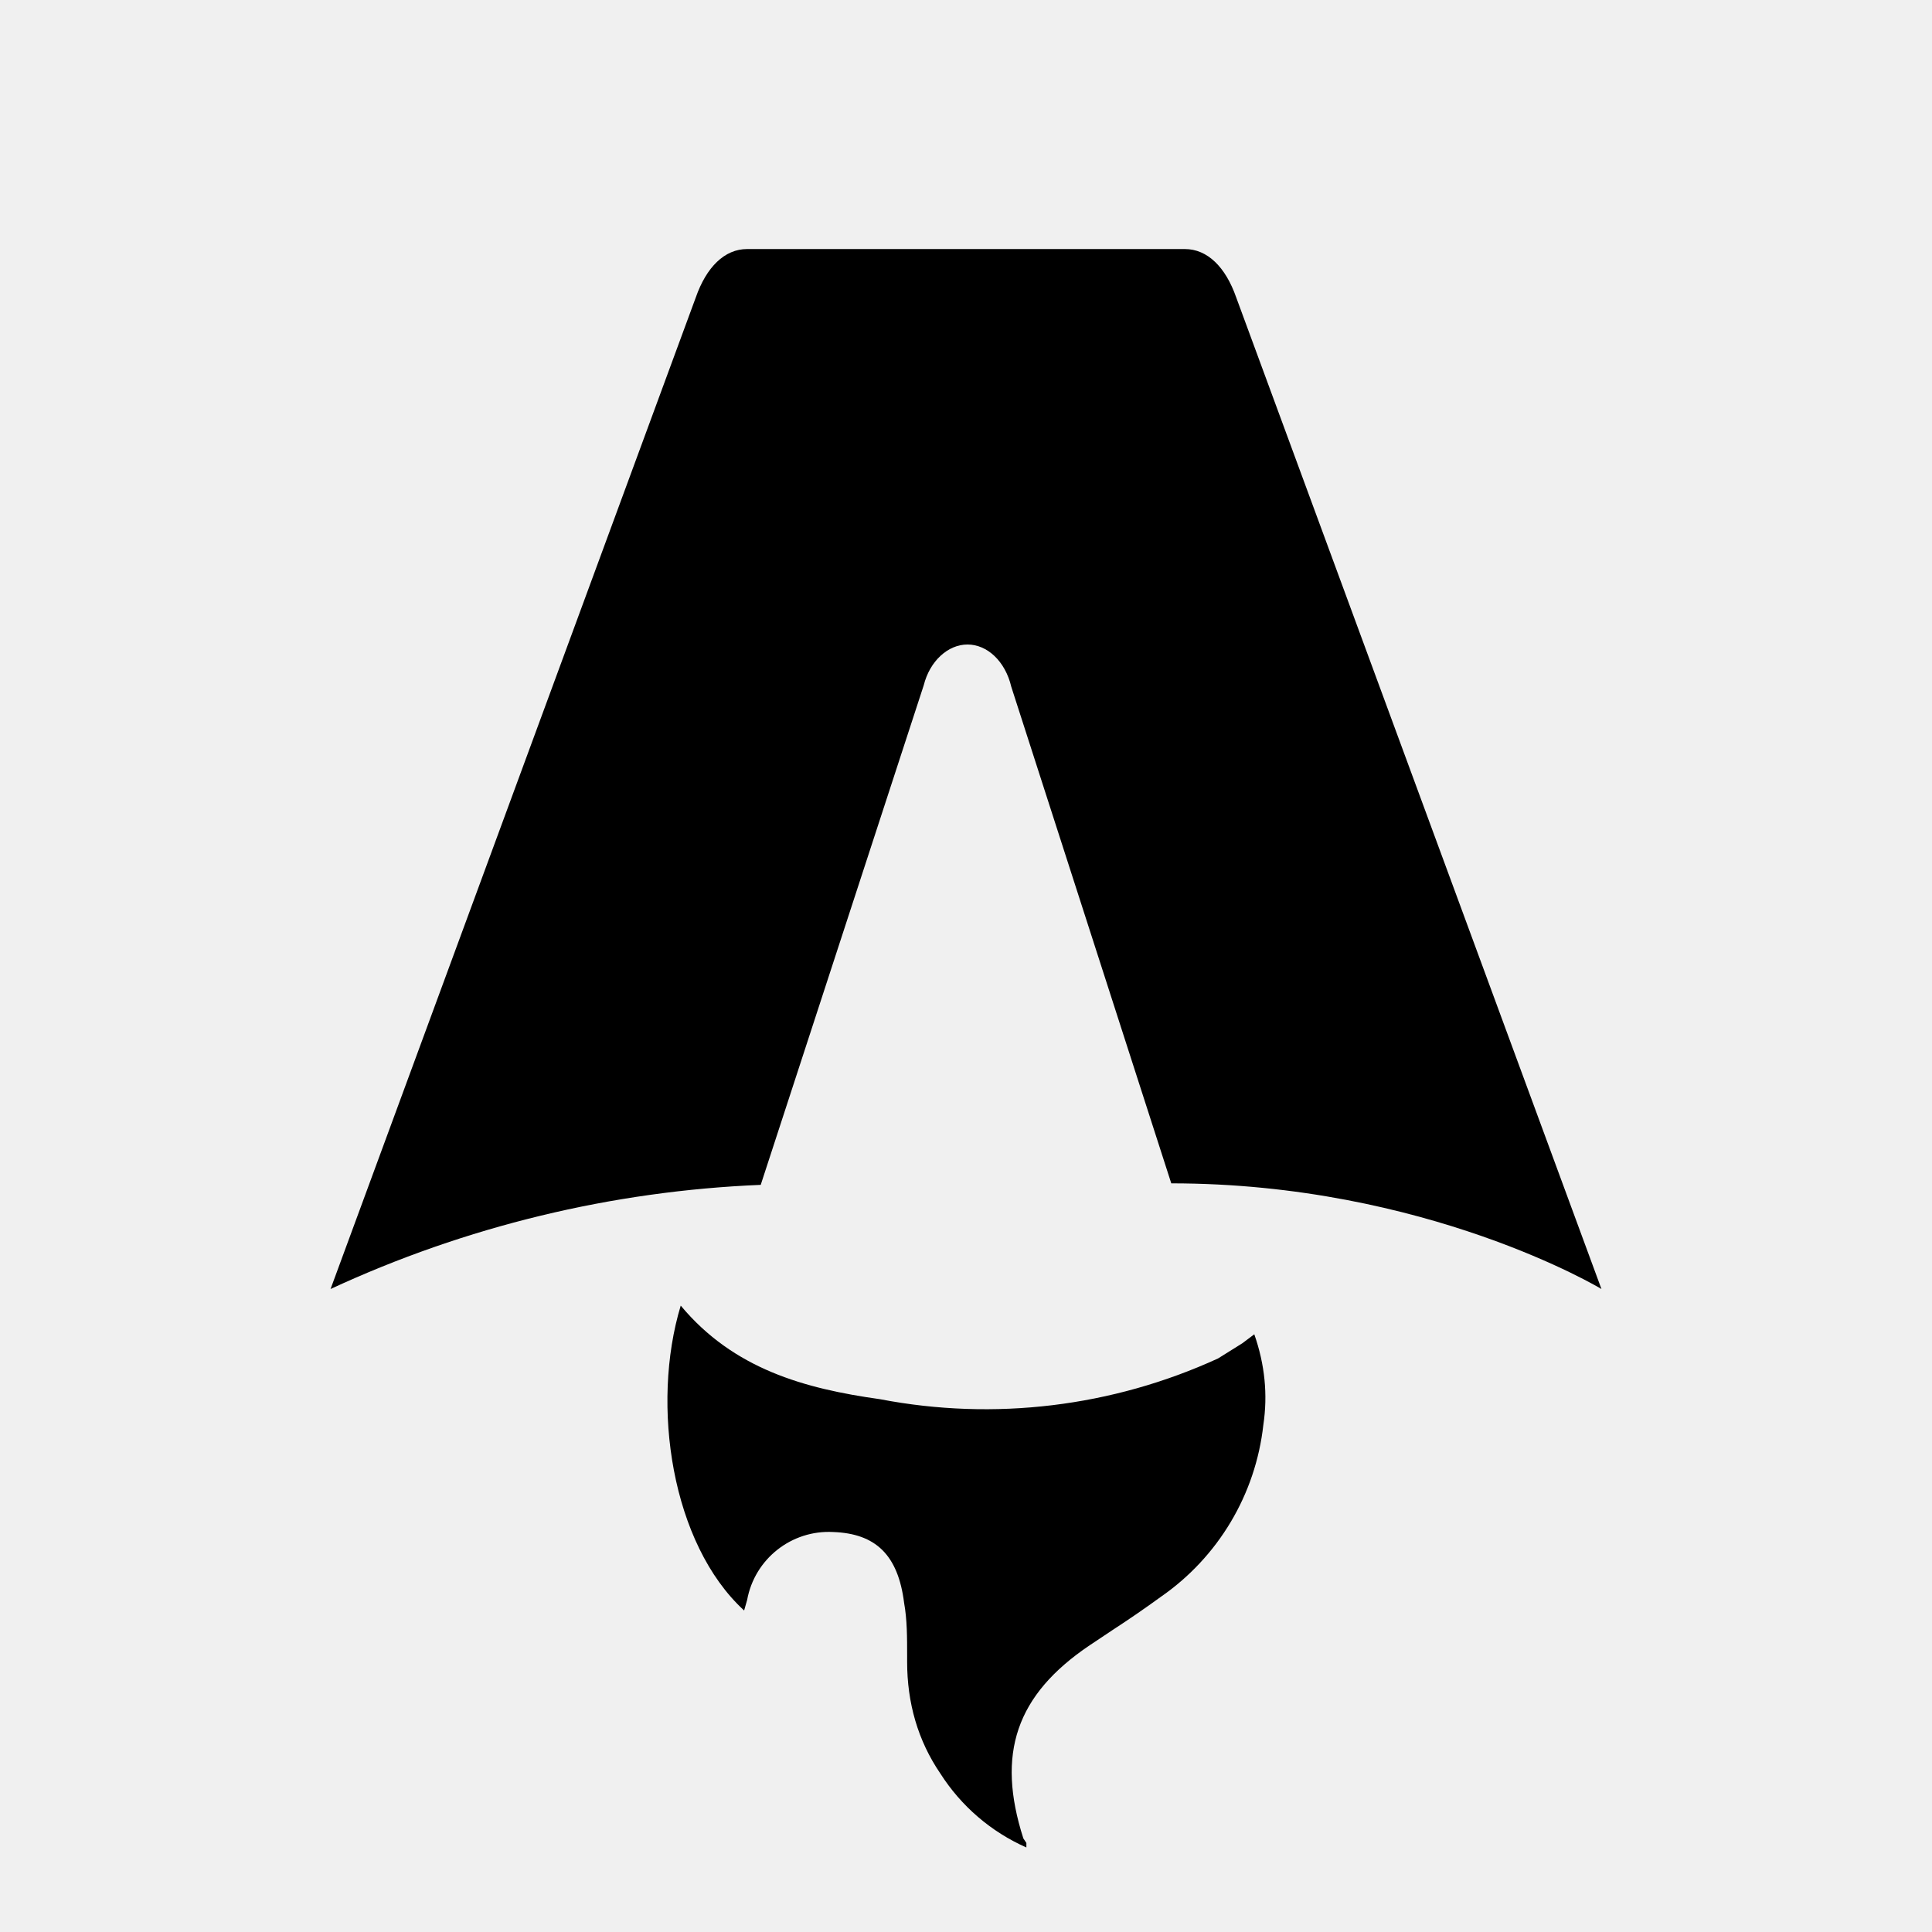
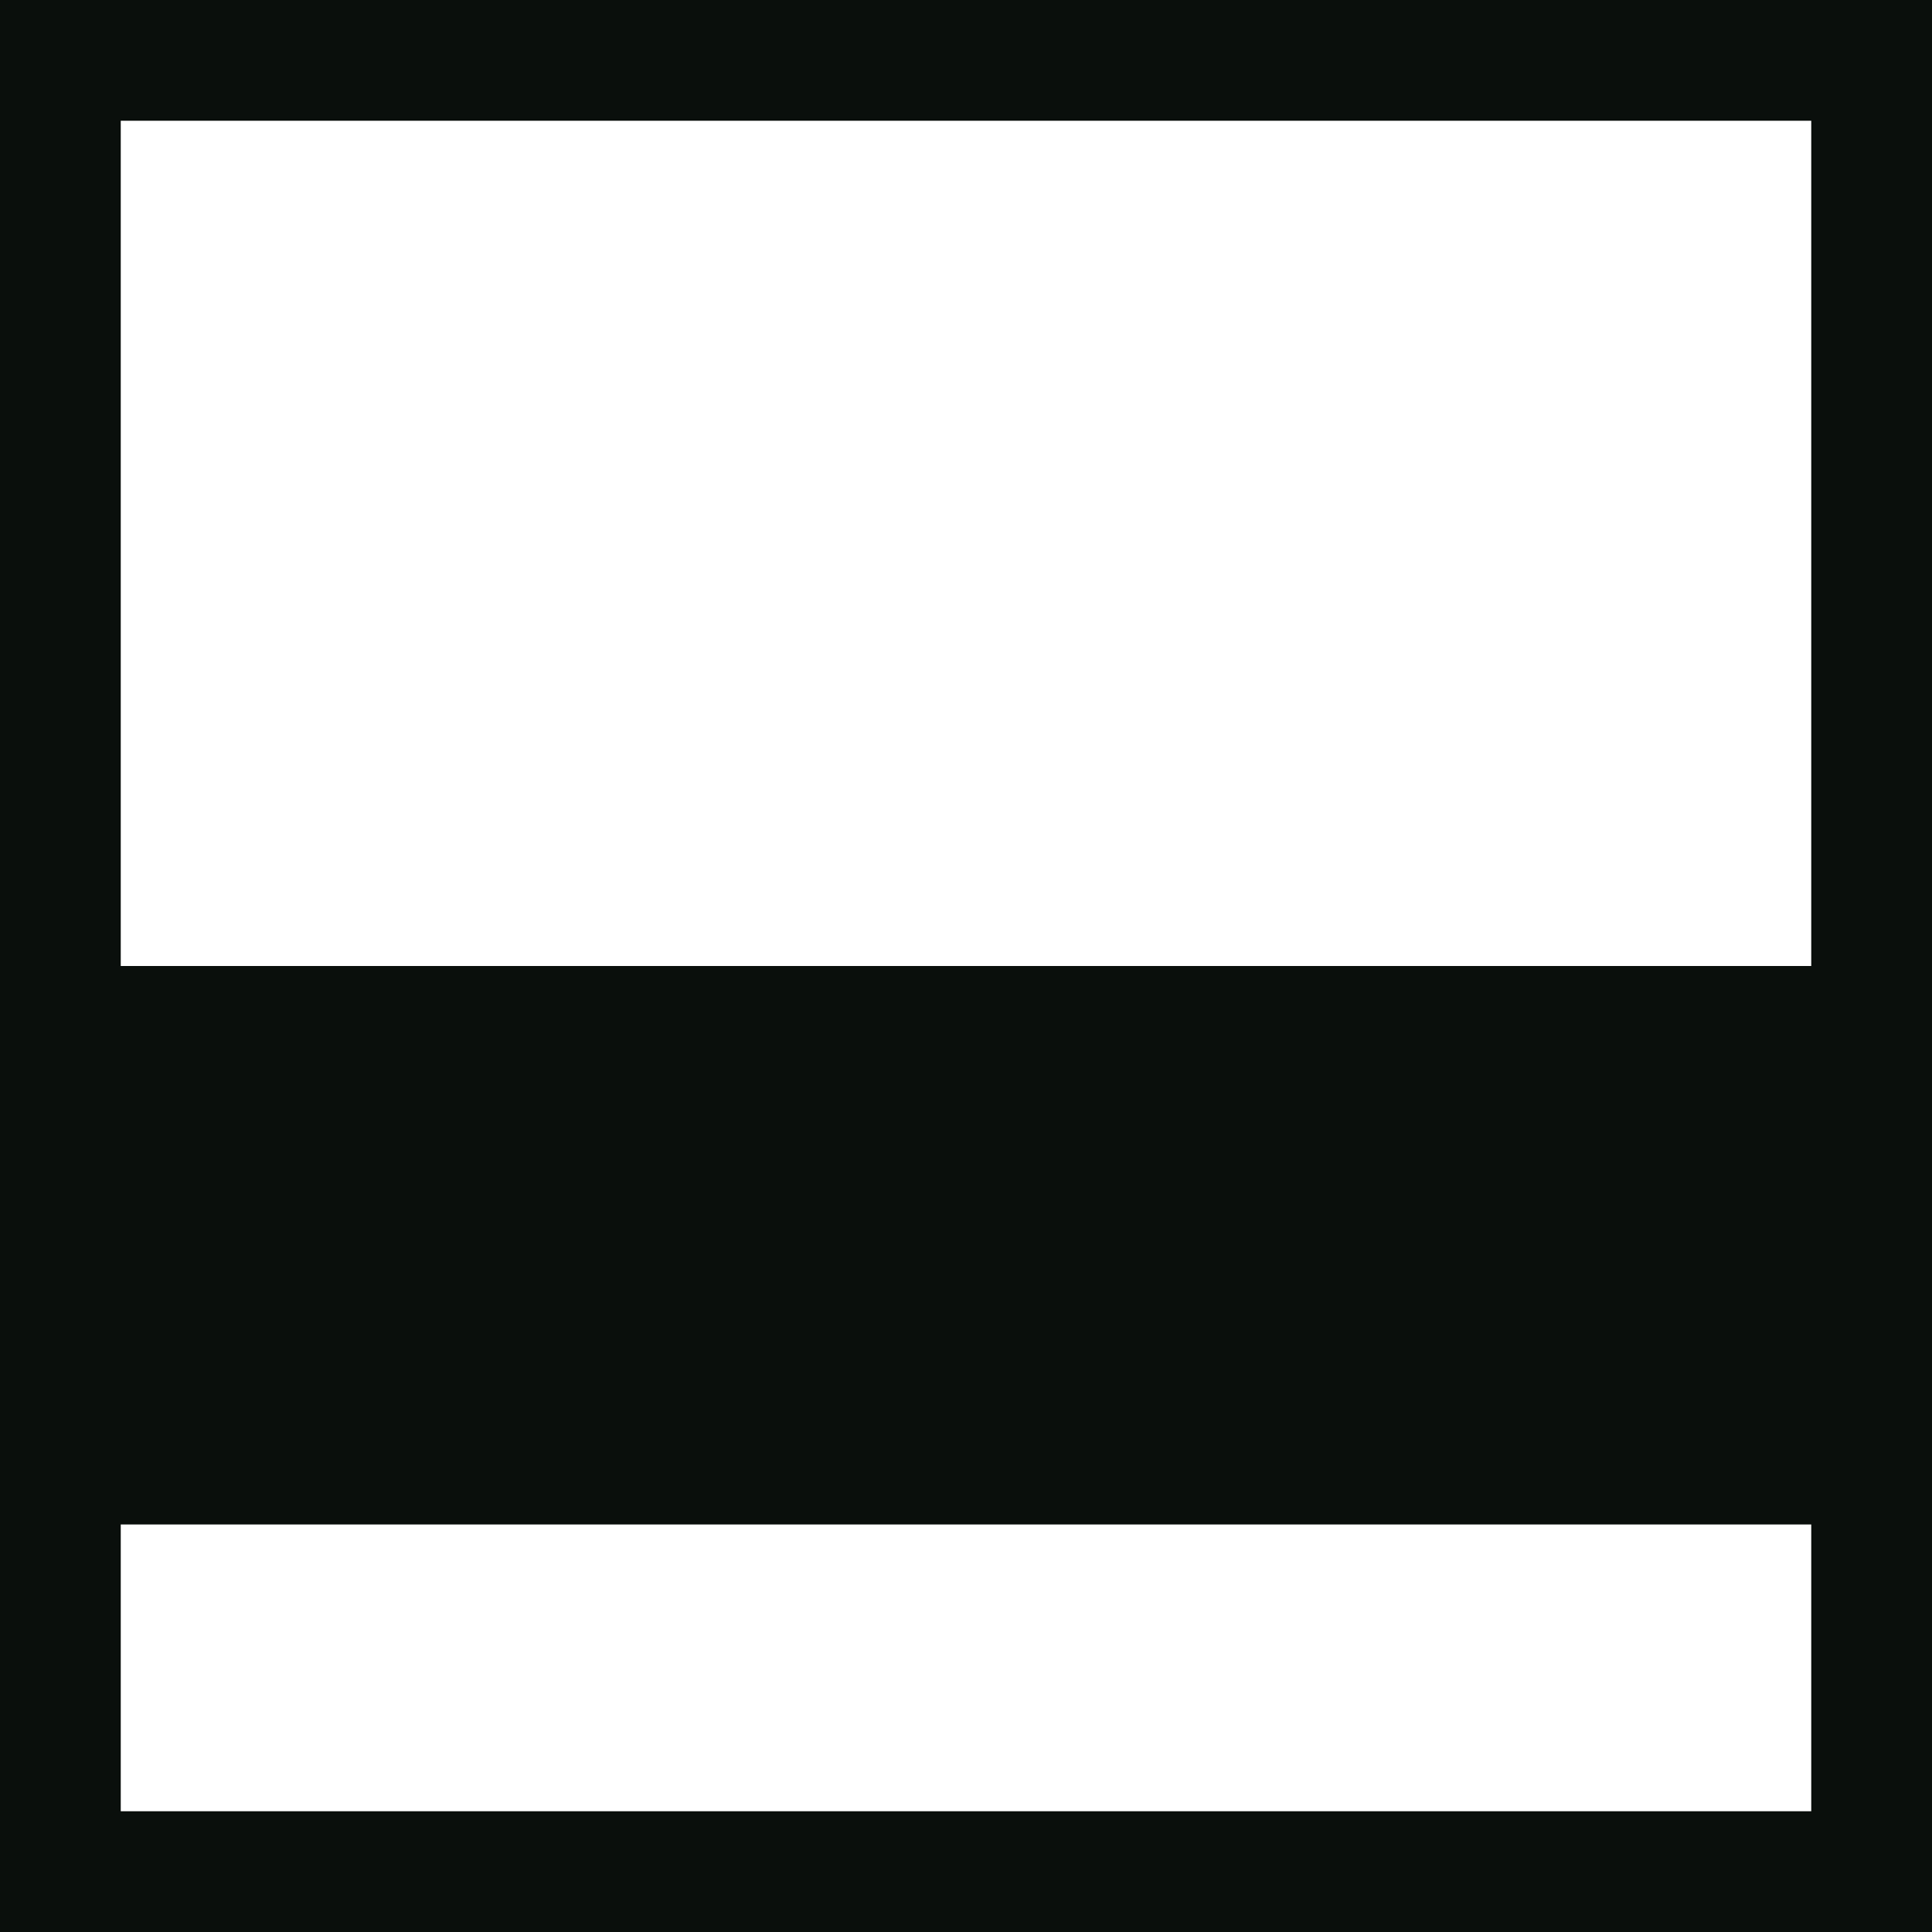
- <svg xmlns="http://www.w3.org/2000/svg" fill="none" viewBox="0 0 128 128">
-   <path d="M50.4 78.5a75.1 75.1 0 0 0-28.5 6.9l24.2-65.7c.7-2 1.9-3.2 3.4-3.2h29c1.5 0 2.7 1.2 3.4 3.2l24.2 65.7s-11.6-7-28.5-7L67 45.5c-.4-1.7-1.6-2.8-2.9-2.8-1.3 0-2.5 1.1-2.9 2.7L50.4 78.5Zm-1.1 28.2Zm-4.2-20.2c-2 6.6-.6 15.8 4.2 20.2a17.5 17.5 0 0 1 .2-.7 5.5 5.5 0 0 1 5.7-4.5c2.8.1 4.3 1.5 4.7 4.7.2 1.1.2 2.3.2 3.5v.4c0 2.7.7 5.2 2.2 7.4a13 13 0 0 0 5.7 4.9v-.3l-.2-.3c-1.8-5.6-.5-9.5 4.4-12.8l1.5-1a73 73 0 0 0 3.2-2.2 16 16 0 0 0 6.8-11.4c.3-2 .1-4-.6-6l-.8.6-1.6 1a37 37 0 0 1-22.4 2.7c-5-.7-9.7-2-13.2-6.2Z" />
-   <style>
-         path { fill: #000; }
-         @media (prefers-color-scheme: dark) {
-             path { fill: #FFF; }
-         }
-     </style>
+ <svg xmlns="http://www.w3.org/2000/svg" width="128" height="128" viewBox="0 0 128 128" fill="none">
+   <g clip-path="url(#clip0_744_323)">
+     <rect width="128" height="128" fill="white" />
+     <path d="M30.397 56.44C28.97 56.44 27.684 56.21 26.54 55.751C25.406 55.281 24.462 54.621 23.709 53.771C22.966 52.92 22.468 51.913 22.213 50.749L23.445 50.515C23.827 51.962 24.638 53.106 25.88 53.947C27.122 54.788 28.628 55.208 30.397 55.208C31.629 55.208 32.705 55.012 33.624 54.621C34.543 54.23 35.257 53.683 35.765 52.979C36.274 52.265 36.528 51.434 36.528 50.485C36.528 49.772 36.396 49.175 36.132 48.696C35.868 48.217 35.531 47.831 35.12 47.537C34.719 47.234 34.299 46.995 33.859 46.819C33.419 46.643 33.028 46.506 32.685 46.408L27.405 44.824C26.643 44.599 25.983 44.325 25.425 44.003C24.878 43.68 24.428 43.313 24.076 42.903C23.724 42.492 23.46 42.042 23.284 41.553C23.118 41.064 23.035 40.541 23.035 39.984C23.035 38.908 23.323 37.955 23.9 37.124C24.487 36.283 25.298 35.628 26.335 35.159C27.371 34.68 28.569 34.44 29.928 34.44C31.307 34.44 32.544 34.694 33.639 35.203C34.734 35.711 35.629 36.43 36.323 37.359C37.027 38.278 37.467 39.358 37.643 40.6L36.411 40.835C36.274 39.808 35.912 38.908 35.325 38.136C34.739 37.354 33.981 36.748 33.052 36.317C32.123 35.887 31.082 35.672 29.928 35.672C28.823 35.672 27.85 35.863 27.009 36.244C26.178 36.625 25.528 37.139 25.059 37.784C24.589 38.429 24.355 39.153 24.355 39.955C24.355 40.796 24.58 41.47 25.029 41.979C25.489 42.477 26.046 42.868 26.701 43.152C27.357 43.426 27.982 43.651 28.579 43.827L32.949 45.147C33.321 45.254 33.776 45.416 34.313 45.631C34.851 45.836 35.379 46.134 35.897 46.525C36.425 46.916 36.861 47.435 37.203 48.08C37.555 48.716 37.731 49.517 37.731 50.485C37.731 51.395 37.56 52.216 37.217 52.949C36.875 53.683 36.381 54.308 35.736 54.827C35.091 55.345 34.318 55.741 33.419 56.015C32.519 56.298 31.512 56.44 30.397 56.44Z" fill="#0A0F0C" />
+     <path fill-rule="evenodd" clip-rule="evenodd" d="M40.66 56V34.88H41.892V44.971V56H40.66ZM41.892 44.971L52.335 34.88H54.036L43.681 44.971L54.975 56H53.273L41.892 44.971Z" fill="#0A0F0C" />
+     <path fill-rule="evenodd" clip-rule="evenodd" d="M63.236 34.88L55.55 56H56.87L58.858 50.515H68.925L70.921 56H72.241L64.555 34.88H63.236ZM68.499 49.341L63.882 36.649L59.283 49.341H68.499Z" fill="#0A0F0C" />
+     <path d="M75.185 56V34.88H76.417V54.768H86.918V56H75.185Z" fill="#0A0F0C" />
+     <path fill-rule="evenodd" clip-rule="evenodd" d="M95.634 34.88L87.949 56H89.269L91.256 50.515H101.324L103.319 56H104.639L96.954 34.88H95.634ZM100.897 49.341L96.28 36.649L91.681 49.341H100.897Z" fill="#0A0F0C" />
+     <path d="M101.081 88.944C100.177 89.56 99.049 89.868 97.697 89.868C96.345 89.86 95.217 89.548 94.313 88.932C93.409 88.308 92.729 87.452 92.273 86.364C91.825 85.268 91.605 84 91.613 82.56C91.621 81.12 91.849 79.852 92.297 78.756C92.753 77.652 93.429 76.792 94.325 76.176C95.221 75.56 96.345 75.252 97.697 75.252C99.049 75.26 100.177 75.572 101.081 76.188C101.985 76.804 102.661 77.66 103.109 78.756C103.565 79.852 103.793 81.12 103.793 82.56C103.793 84 103.565 85.272 103.109 86.376C102.661 87.472 101.985 88.328 101.081 88.944Z" fill="#0A0F0C" />
+     <path d="M74.218 89.508H70.798V75.612H74.218C74.53 75.612 74.878 75.624 75.262 75.648C75.654 75.664 75.986 75.7 76.258 75.756C77.258 75.932 78.07 76.336 78.694 76.968C79.318 77.6 79.774 78.4 80.062 79.368C80.35 80.336 80.494 81.4 80.494 82.56C80.494 83.712 80.35 84.772 80.062 85.74C79.774 86.7 79.318 87.5 78.694 88.14C78.078 88.78 77.266 89.188 76.258 89.364C75.986 89.42 75.658 89.46 75.274 89.484C74.898 89.5 74.546 89.508 74.218 89.508Z" fill="#0A0F0C" />
+     <path fill-rule="evenodd" clip-rule="evenodd" d="M0 128H128V0H0V128ZM126.667 1.333H1.333V64H126.667V1.333ZM126.667 126.667V101.333H1.333V126.667H126.667ZM93.341 90.42C94.525 91.18 95.977 91.56 97.697 91.56C99.425 91.56 100.877 91.18 102.053 90.42C103.237 89.652 104.133 88.592 104.741 87.24C105.357 85.888 105.665 84.328 105.665 82.56C105.665 80.792 105.357 79.232 104.741 77.88C104.133 76.528 103.237 75.472 102.053 74.712C100.877 73.944 99.425 73.56 97.697 73.56C95.977 73.56 94.525 73.944 93.341 74.712C92.157 75.472 91.261 76.528 90.653 77.88C90.045 79.232 89.741 80.792 89.741 82.56C89.741 84.328 90.045 85.888 90.653 87.24C91.261 88.592 92.157 89.652 93.341 90.42ZM25.749 90.96C26.717 91.36 27.805 91.56 29.013 91.56C29.917 91.56 30.749 91.444 31.509 91.212C32.277 90.988 32.945 90.66 33.513 90.228C34.089 89.796 34.533 89.264 34.845 88.632C35.165 88 35.325 87.284 35.325 86.484C35.325 85.66 35.177 84.98 34.881 84.444C34.585 83.908 34.209 83.476 33.753 83.148C33.305 82.812 32.841 82.556 32.361 82.38C31.889 82.196 31.477 82.056 31.125 81.96L27.741 80.964C27.293 80.836 26.829 80.672 26.349 80.472C25.877 80.272 25.477 79.996 25.149 79.644C24.829 79.292 24.669 78.824 24.669 78.24C24.669 77.664 24.845 77.152 25.197 76.704C25.549 76.256 26.025 75.904 26.625 75.648C27.233 75.384 27.925 75.252 28.701 75.252C29.501 75.26 30.233 75.416 30.897 75.72C31.569 76.016 32.121 76.44 32.553 76.992C32.985 77.544 33.261 78.196 33.381 78.948L35.229 78.612C35.037 77.58 34.645 76.688 34.053 75.936C33.461 75.176 32.709 74.592 31.797 74.184C30.893 73.776 29.865 73.572 28.713 73.572C27.577 73.564 26.565 73.752 25.677 74.136C24.789 74.52 24.089 75.068 23.577 75.78C23.065 76.492 22.809 77.336 22.809 78.312C22.809 78.888 22.901 79.4 23.085 79.848C23.269 80.296 23.525 80.688 23.853 81.024C24.189 81.352 24.581 81.636 25.029 81.876C25.477 82.108 25.965 82.3 26.493 82.452L30.873 83.76C31.169 83.848 31.473 83.964 31.785 84.108C32.097 84.244 32.385 84.416 32.649 84.624C32.913 84.832 33.125 85.096 33.285 85.416C33.445 85.728 33.525 86.108 33.525 86.556C33.525 87.236 33.333 87.824 32.949 88.32C32.565 88.816 32.037 89.2 31.365 89.472C30.693 89.736 29.933 89.868 29.085 89.868C27.797 89.868 26.689 89.552 25.761 88.92C24.833 88.28 24.225 87.4 23.937 86.28L22.137 86.58C22.329 87.604 22.737 88.488 23.361 89.232C23.993 89.976 24.789 90.552 25.749 90.96ZM42.398 75.612V91.2H44.162V75.612H50.198V73.92H36.362V75.612H42.398ZM58.867 91.56C57.547 91.56 56.379 91.288 55.363 90.744C54.355 90.2 53.563 89.432 52.987 88.44C52.411 87.448 52.123 86.288 52.123 84.96V73.932L53.899 73.92V84.732C53.899 85.628 54.051 86.404 54.355 87.06C54.659 87.708 55.055 88.244 55.543 88.668C56.039 89.084 56.579 89.392 57.163 89.592C57.747 89.792 58.315 89.892 58.867 89.892C59.427 89.892 59.999 89.792 60.583 89.592C61.167 89.392 61.703 89.084 62.191 88.668C62.679 88.244 63.075 87.708 63.379 87.06C63.683 86.404 63.835 85.628 63.835 84.732V73.92H65.611V84.96C65.611 86.288 65.323 87.448 64.747 88.44C64.171 89.424 63.375 90.192 62.359 90.744C61.351 91.288 60.187 91.56 58.867 91.56ZM68.974 73.92V91.2H74.218C74.386 91.2 74.698 91.196 75.154 91.188C75.61 91.172 76.038 91.14 76.438 91.092C77.75 90.908 78.846 90.42 79.726 89.628C80.606 88.836 81.266 87.828 81.706 86.604C82.146 85.38 82.366 84.032 82.366 82.56C82.366 81.088 82.146 79.74 81.706 78.516C81.266 77.292 80.606 76.284 79.726 75.492C78.846 74.7 77.75 74.212 76.438 74.028C76.03 73.972 75.602 73.94 75.154 73.932C74.714 73.924 74.402 73.92 74.218 73.92H68.974ZM85.339 73.92H87.103V91.2H85.339V73.92Z" fill="#0A0F0C" />
+     <path d="M0 0H128V128H0V0Z" fill="white" />
+     <path fill-rule="evenodd" clip-rule="evenodd" d="M120 8H8V120H120V8ZM0 0V128H128V0H0Z" fill="#0A0F0C" />
+     <rect y="64" width="128" height="37" fill="#0A0F0C" />
+   </g>
+   <defs>
+     <clipPath id="clip0_744_323">
+       <rect width="128" height="128" fill="white" />
+     </clipPath>
+   </defs>
</svg>
